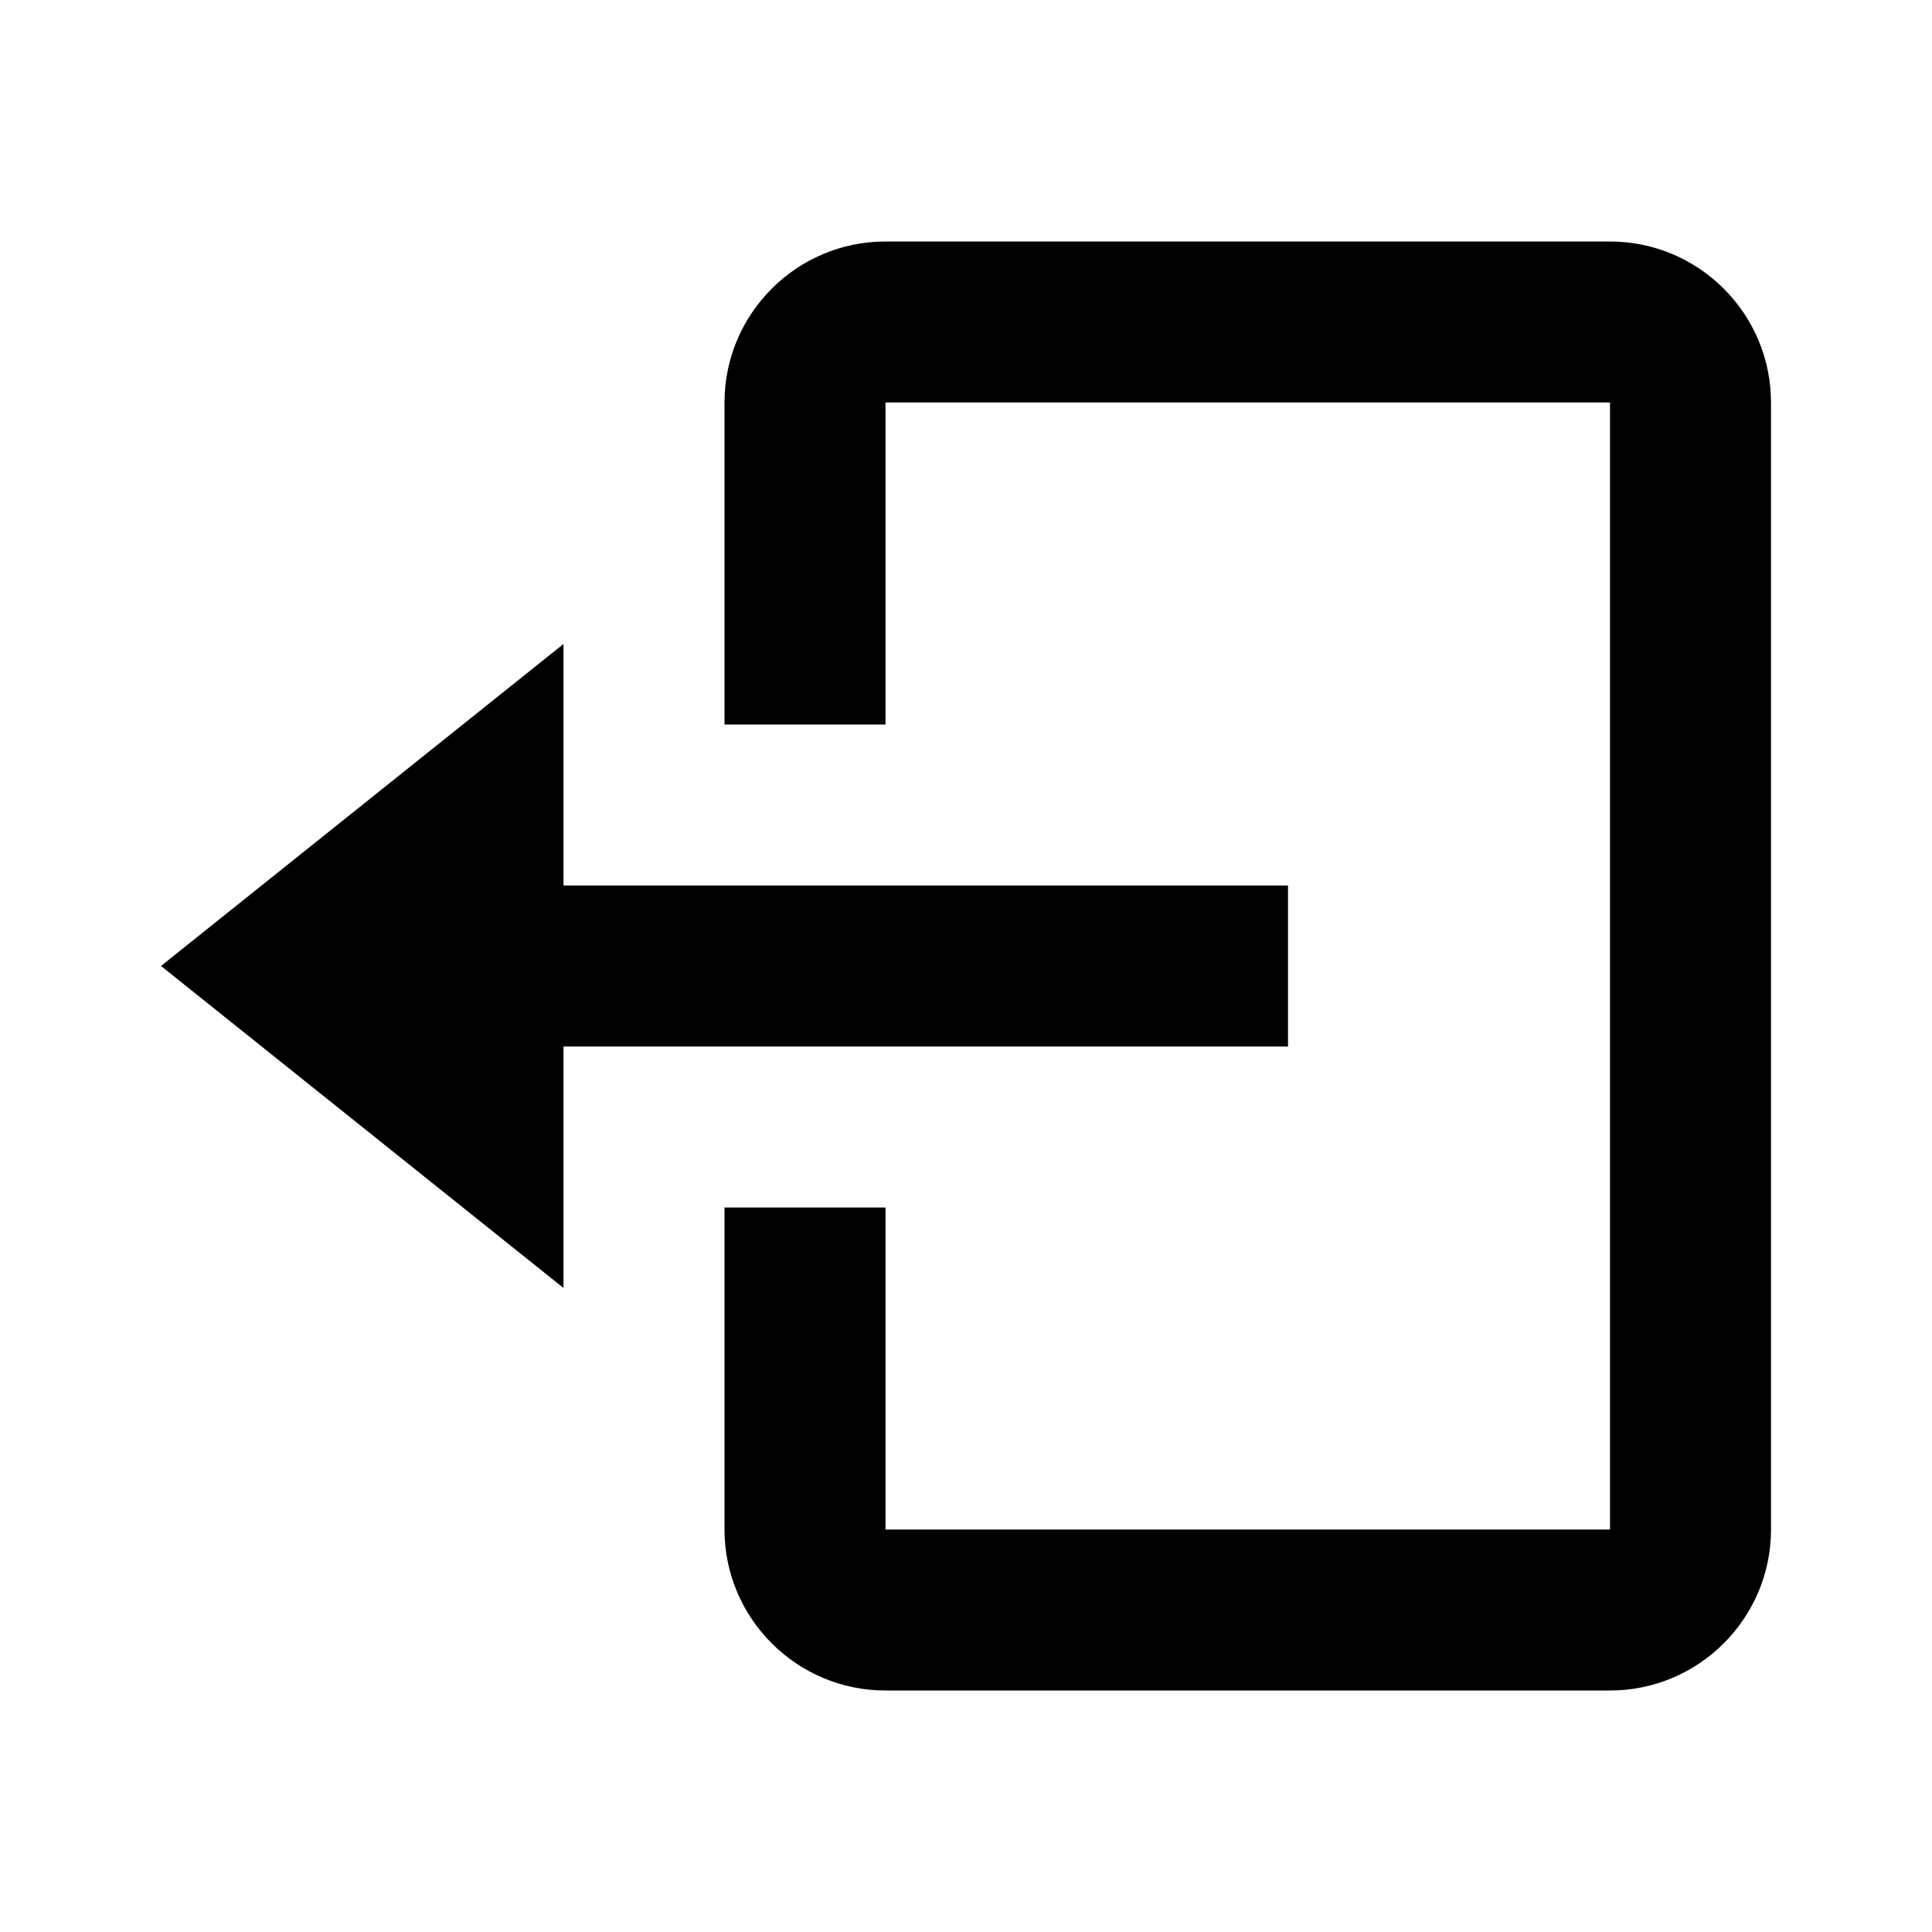
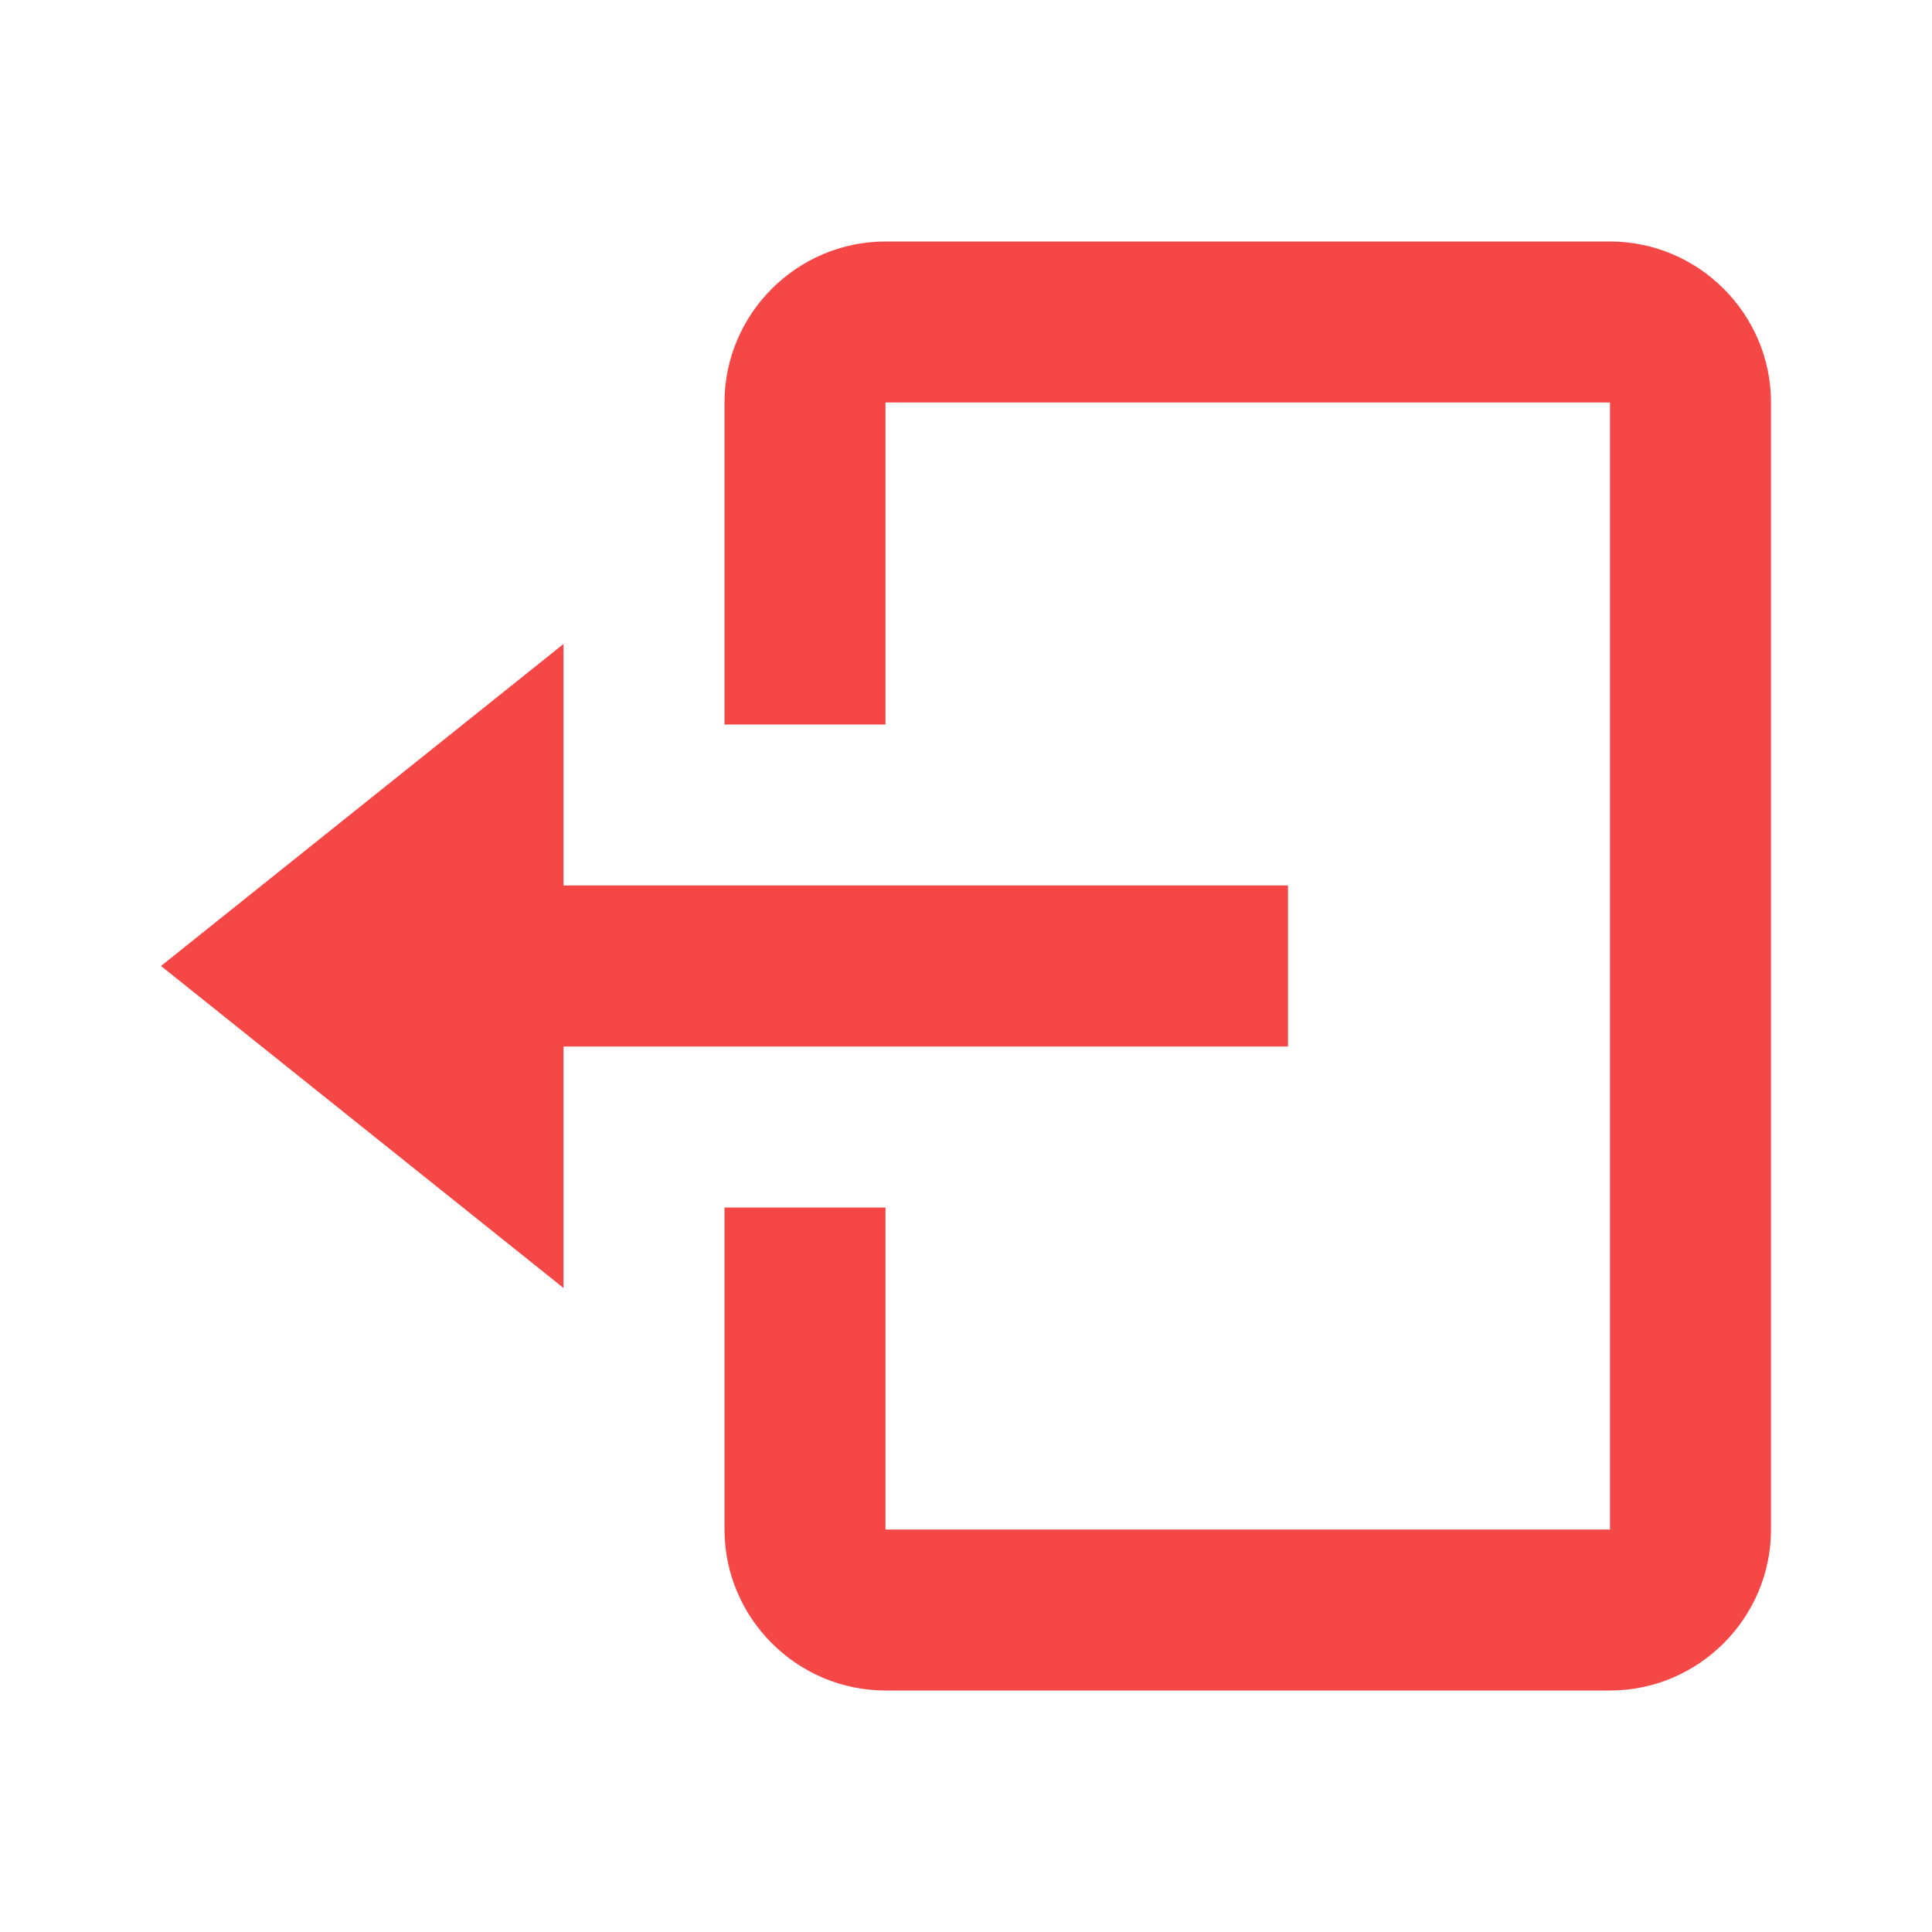
- <svg xmlns="http://www.w3.org/2000/svg" width="24" height="24" viewBox="0 0 24 24">
-   <path d="M16 13v-2H7V8l-5 4 5 4v-3z" />
-   <path d="M20 3h-9c-1.103 0-2 .897-2 2v4h2V5h9v14h-9v-4H9v4c0 1.103.897 2 2 2h9c1.103 0 2-.897 2-2V5c0-1.103-.897-2-2-2z" />
+ <svg xmlns="http://www.w3.org/2000/svg" id="Layer_1" version="1.1" viewBox="0 0 24 24">
+   <defs>
+     <style>
+       .st0 {
+         fill: #f64747;
+       }
+     </style>
+   </defs>
+   <path class="st0" d="M16,13v-2H7v-3l-5,4,5,4v-3h9Z" />
+   <path class="st0" d="M20,3h-9c-1.1,0-2,.9-2,2v4h2v-4h9v14h-9v-4h-2v4c0,1.1.9,2,2,2h9c1.1,0,2-.9,2-2V5c0-1.1-.9-2-2-2Z" />
</svg>
